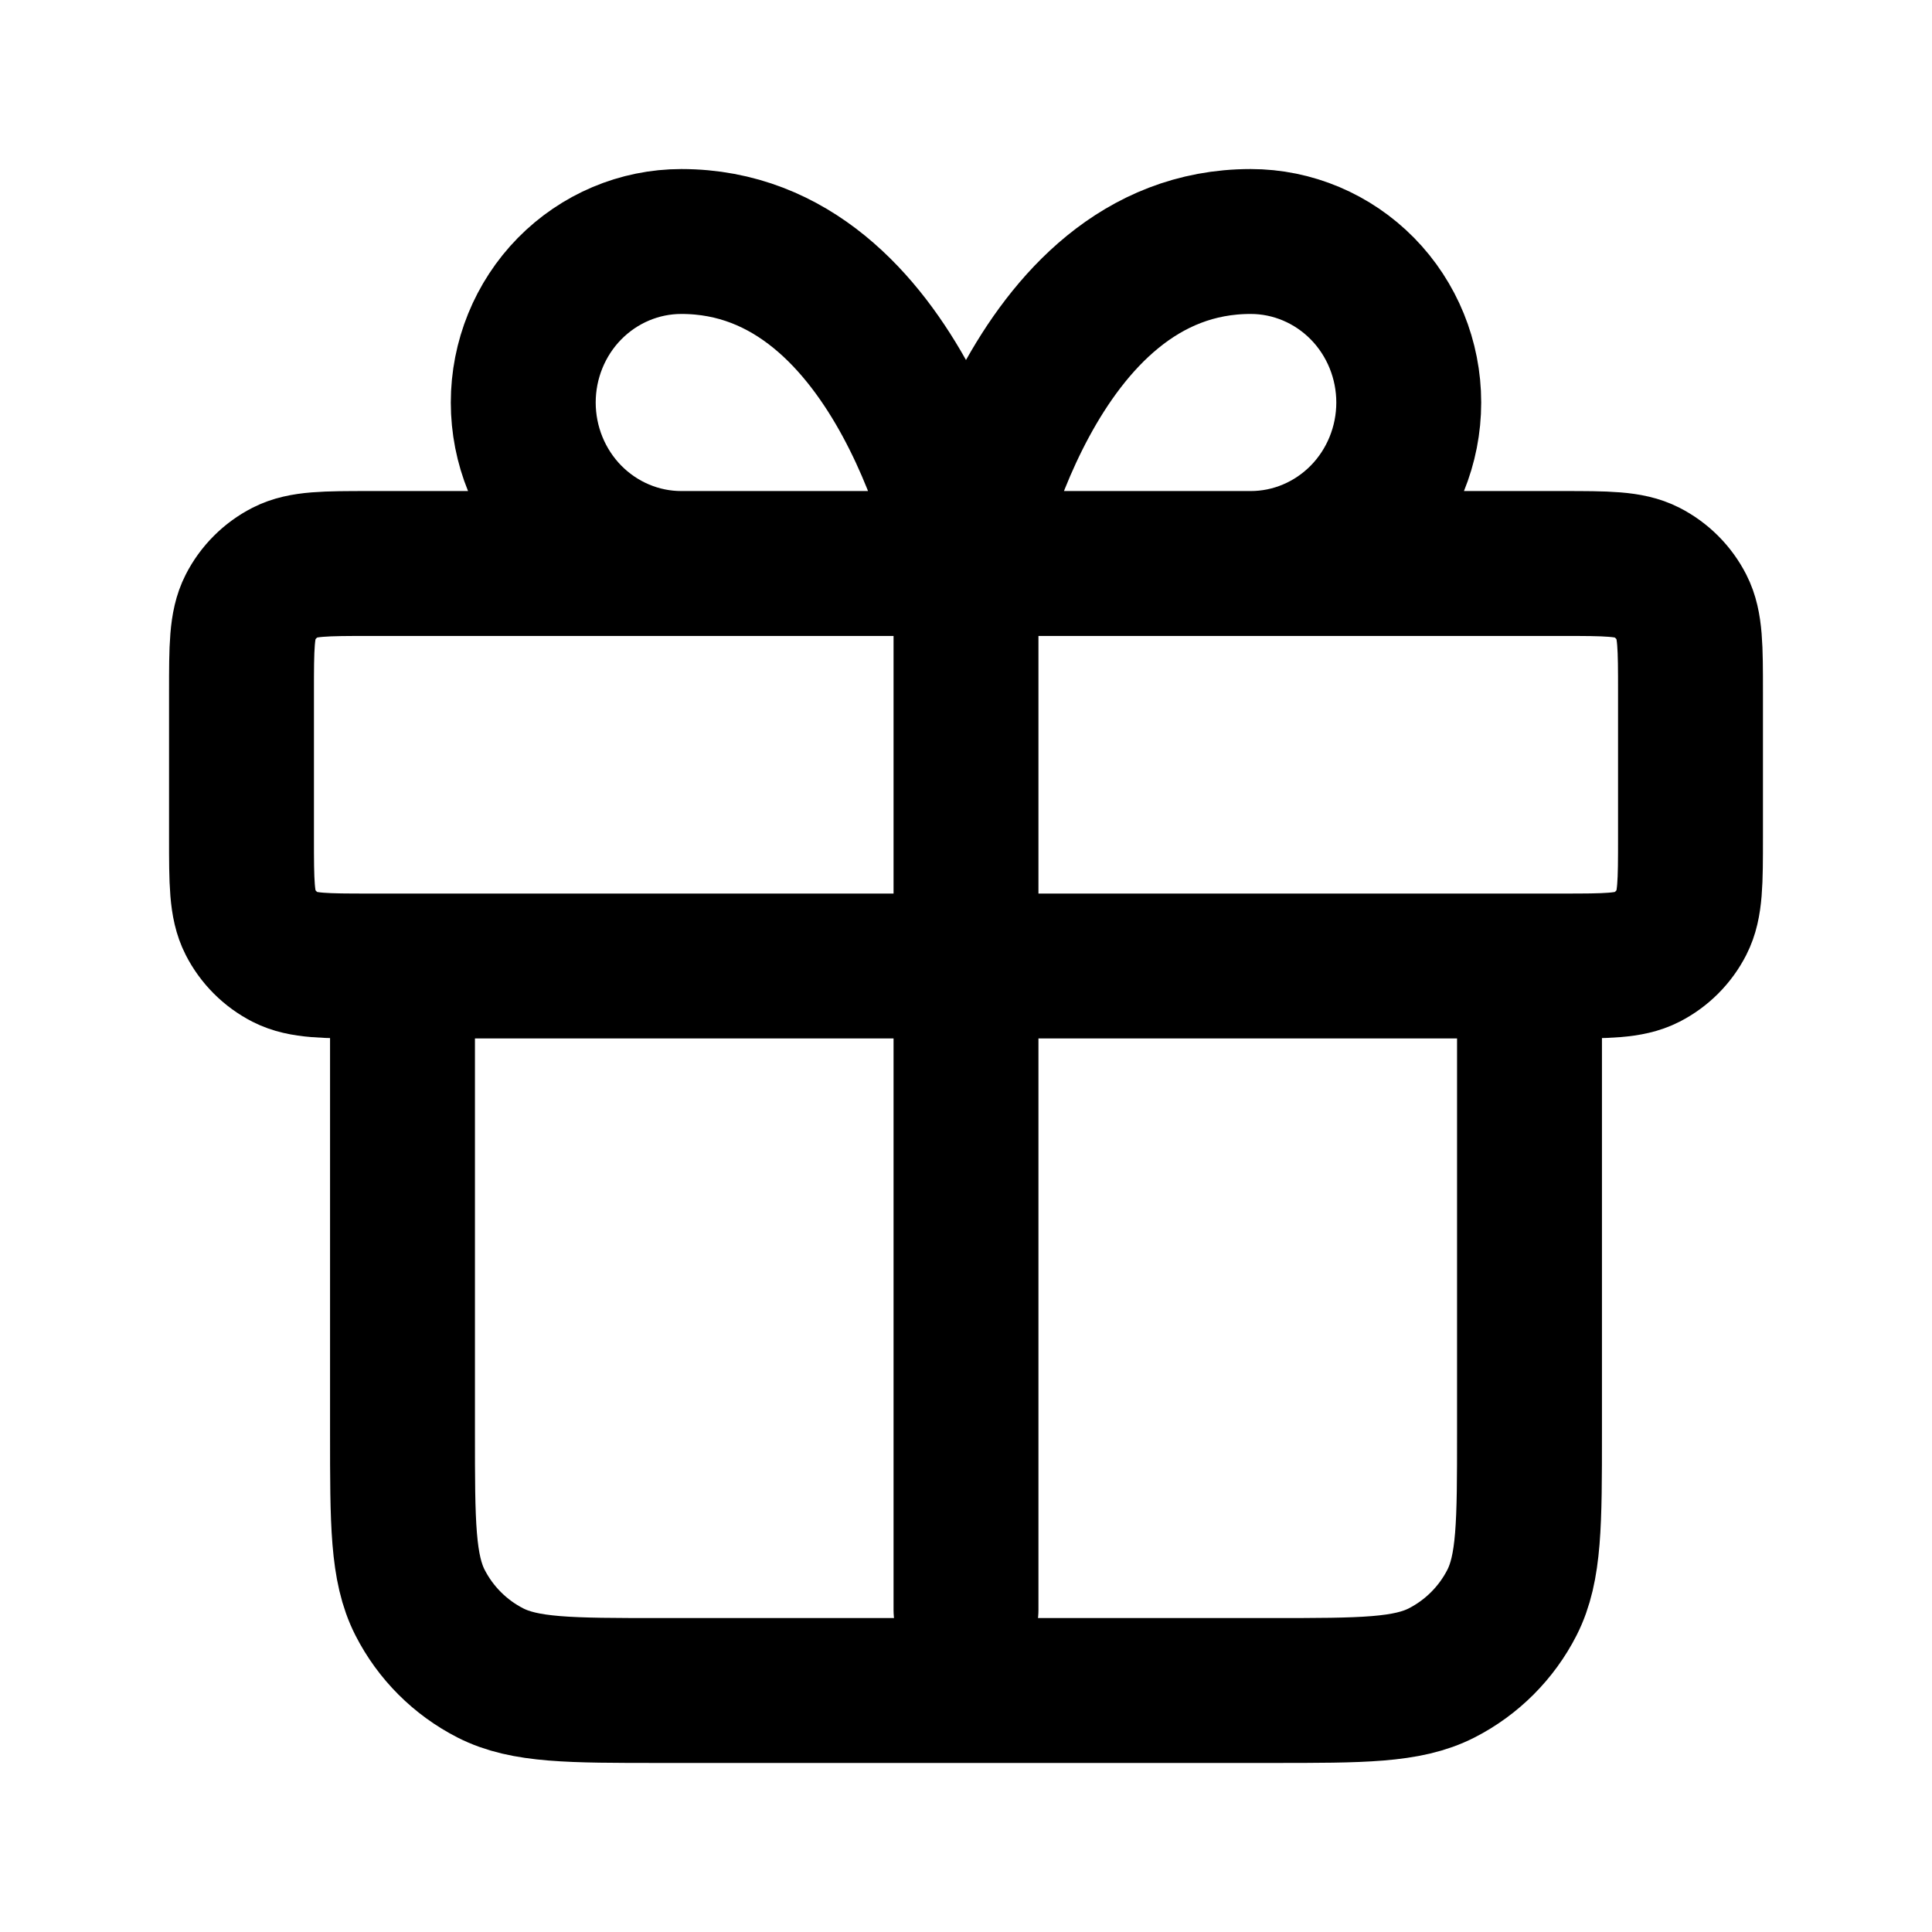
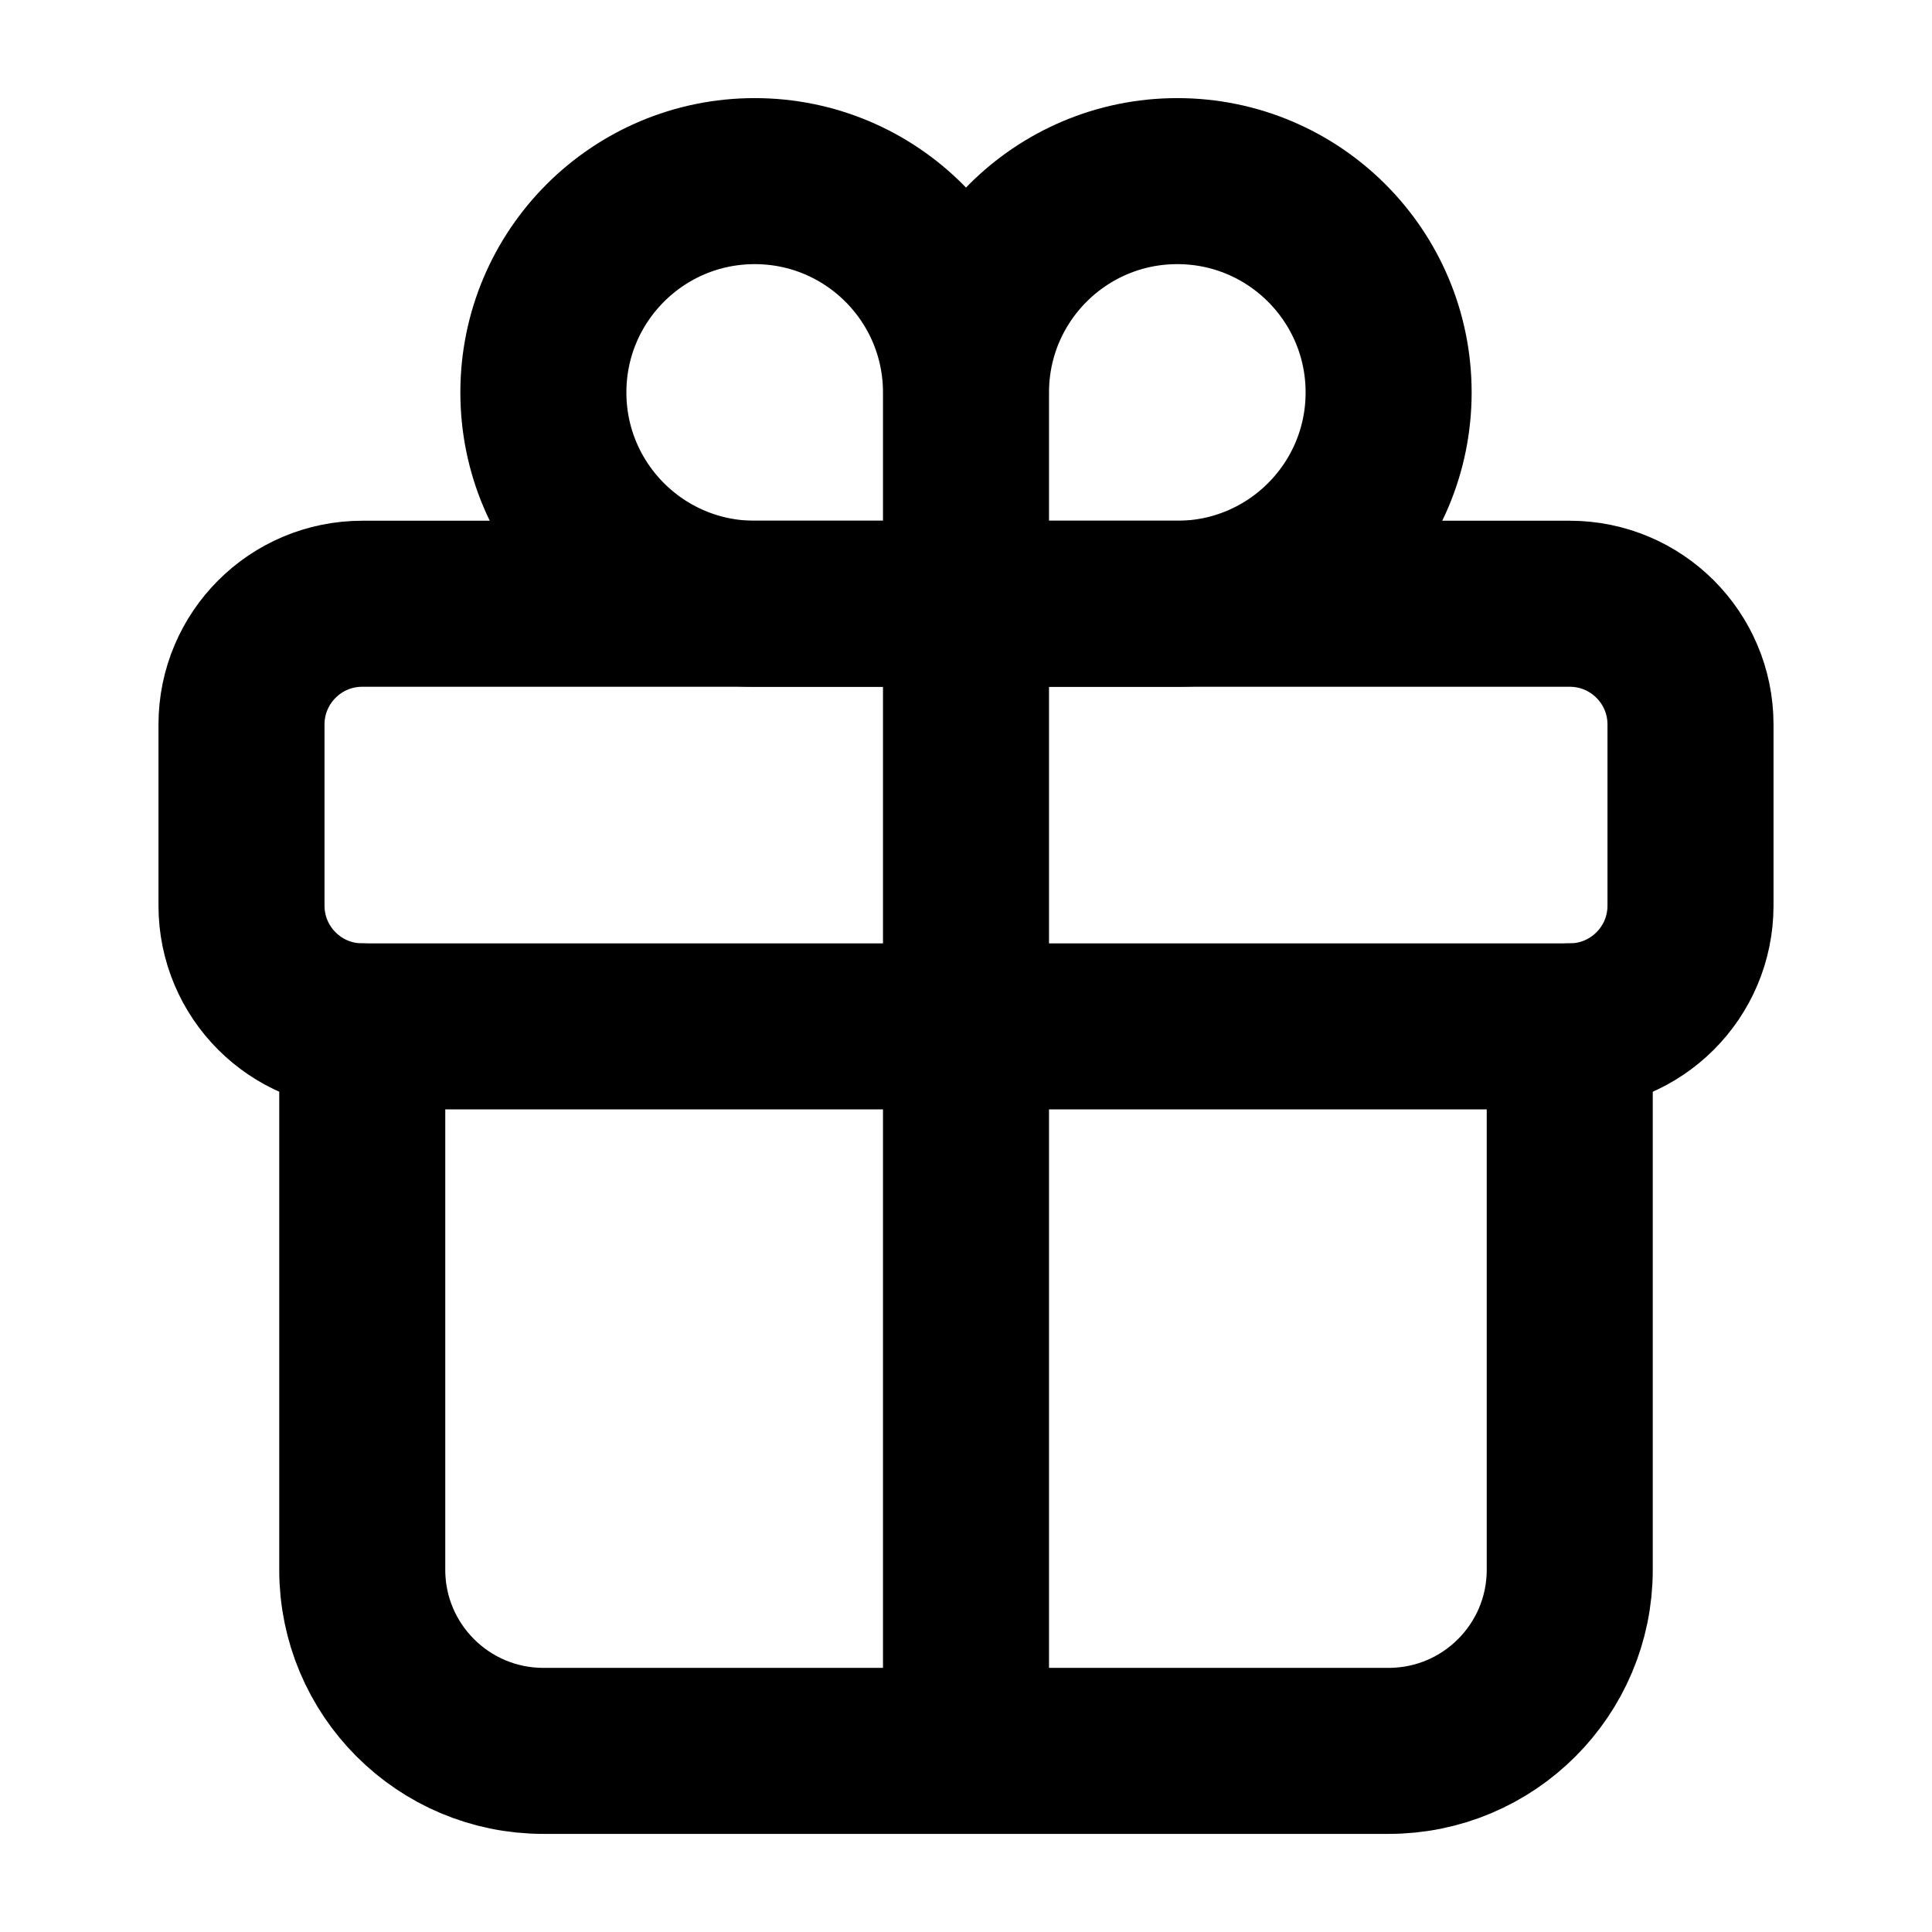
- <svg xmlns="http://www.w3.org/2000/svg" width="24" height="24" viewBox="0 0 24 24" fill="none">
-   <path d="M12 7V20M12 7H8.464C7.943 7 7.444 6.789 7.075 6.414C6.707 6.039 6.5 5.53 6.5 5C6.5 4.47 6.707 3.961 7.075 3.586C7.444 3.211 7.943 3 8.464 3C11.214 3 12 7 12 7ZM12 7H15.536C16.057 7 16.556 6.789 16.925 6.414C17.293 6.039 17.5 5.53 17.5 5C17.5 4.47 17.293 3.961 16.925 3.586C16.556 3.211 16.057 3 15.536 3C12.786 3 12 7 12 7ZM5 12H19V17.8C19 18.92 19 19.48 18.782 19.908C18.59 20.284 18.284 20.59 17.908 20.782C17.48 21 16.92 21 15.8 21H8.2C7.08 21 6.52 21 6.092 20.782C5.716 20.59 5.41 20.284 5.218 19.908C5 19.48 5 18.92 5 17.8V12ZM4.6 12H19.4C19.96 12 20.24 12 20.454 11.891C20.642 11.795 20.795 11.642 20.891 11.454C21 11.24 21 10.96 21 10.4V8.6C21 8.04 21 7.76 20.891 7.546C20.795 7.358 20.642 7.205 20.454 7.109C20.24 7 19.96 7 19.4 7H4.6C4.04 7 3.76 7 3.546 7.109C3.358 7.205 3.205 7.358 3.109 7.546C3 7.76 3 8.04 3 8.6V10.4C3 10.96 3 11.24 3.109 11.454C3.205 11.642 3.358 11.795 3.546 11.891C3.76 12 4.04 12 4.6 12Z" stroke="currentColor" stroke-width="1.8" stroke-linecap="round" stroke-linejoin="round" />
+ <svg xmlns="http://www.w3.org/2000/svg" viewBox="0 0 512 512">
+   <path d="M256 104v56h56a56 56 0 10-56-56zM256 104v56h-56a56 56 0 1156-56z" fill="none" stroke="currentColor" stroke-linecap="round" stroke-miterlimit="10" stroke-width="44" />
+   <rect x="64" y="160" width="384" height="112" rx="32" ry="32" fill="none" stroke="currentColor" stroke-linecap="round" stroke-linejoin="round" stroke-width="44" />
+   <path d="M416 272v144a48 48 0 01-48 48H144a48 48 0 01-48-48V272M256 160v304" fill="none" stroke="currentColor" stroke-linecap="round" stroke-linejoin="round" stroke-width="44" />
</svg>
